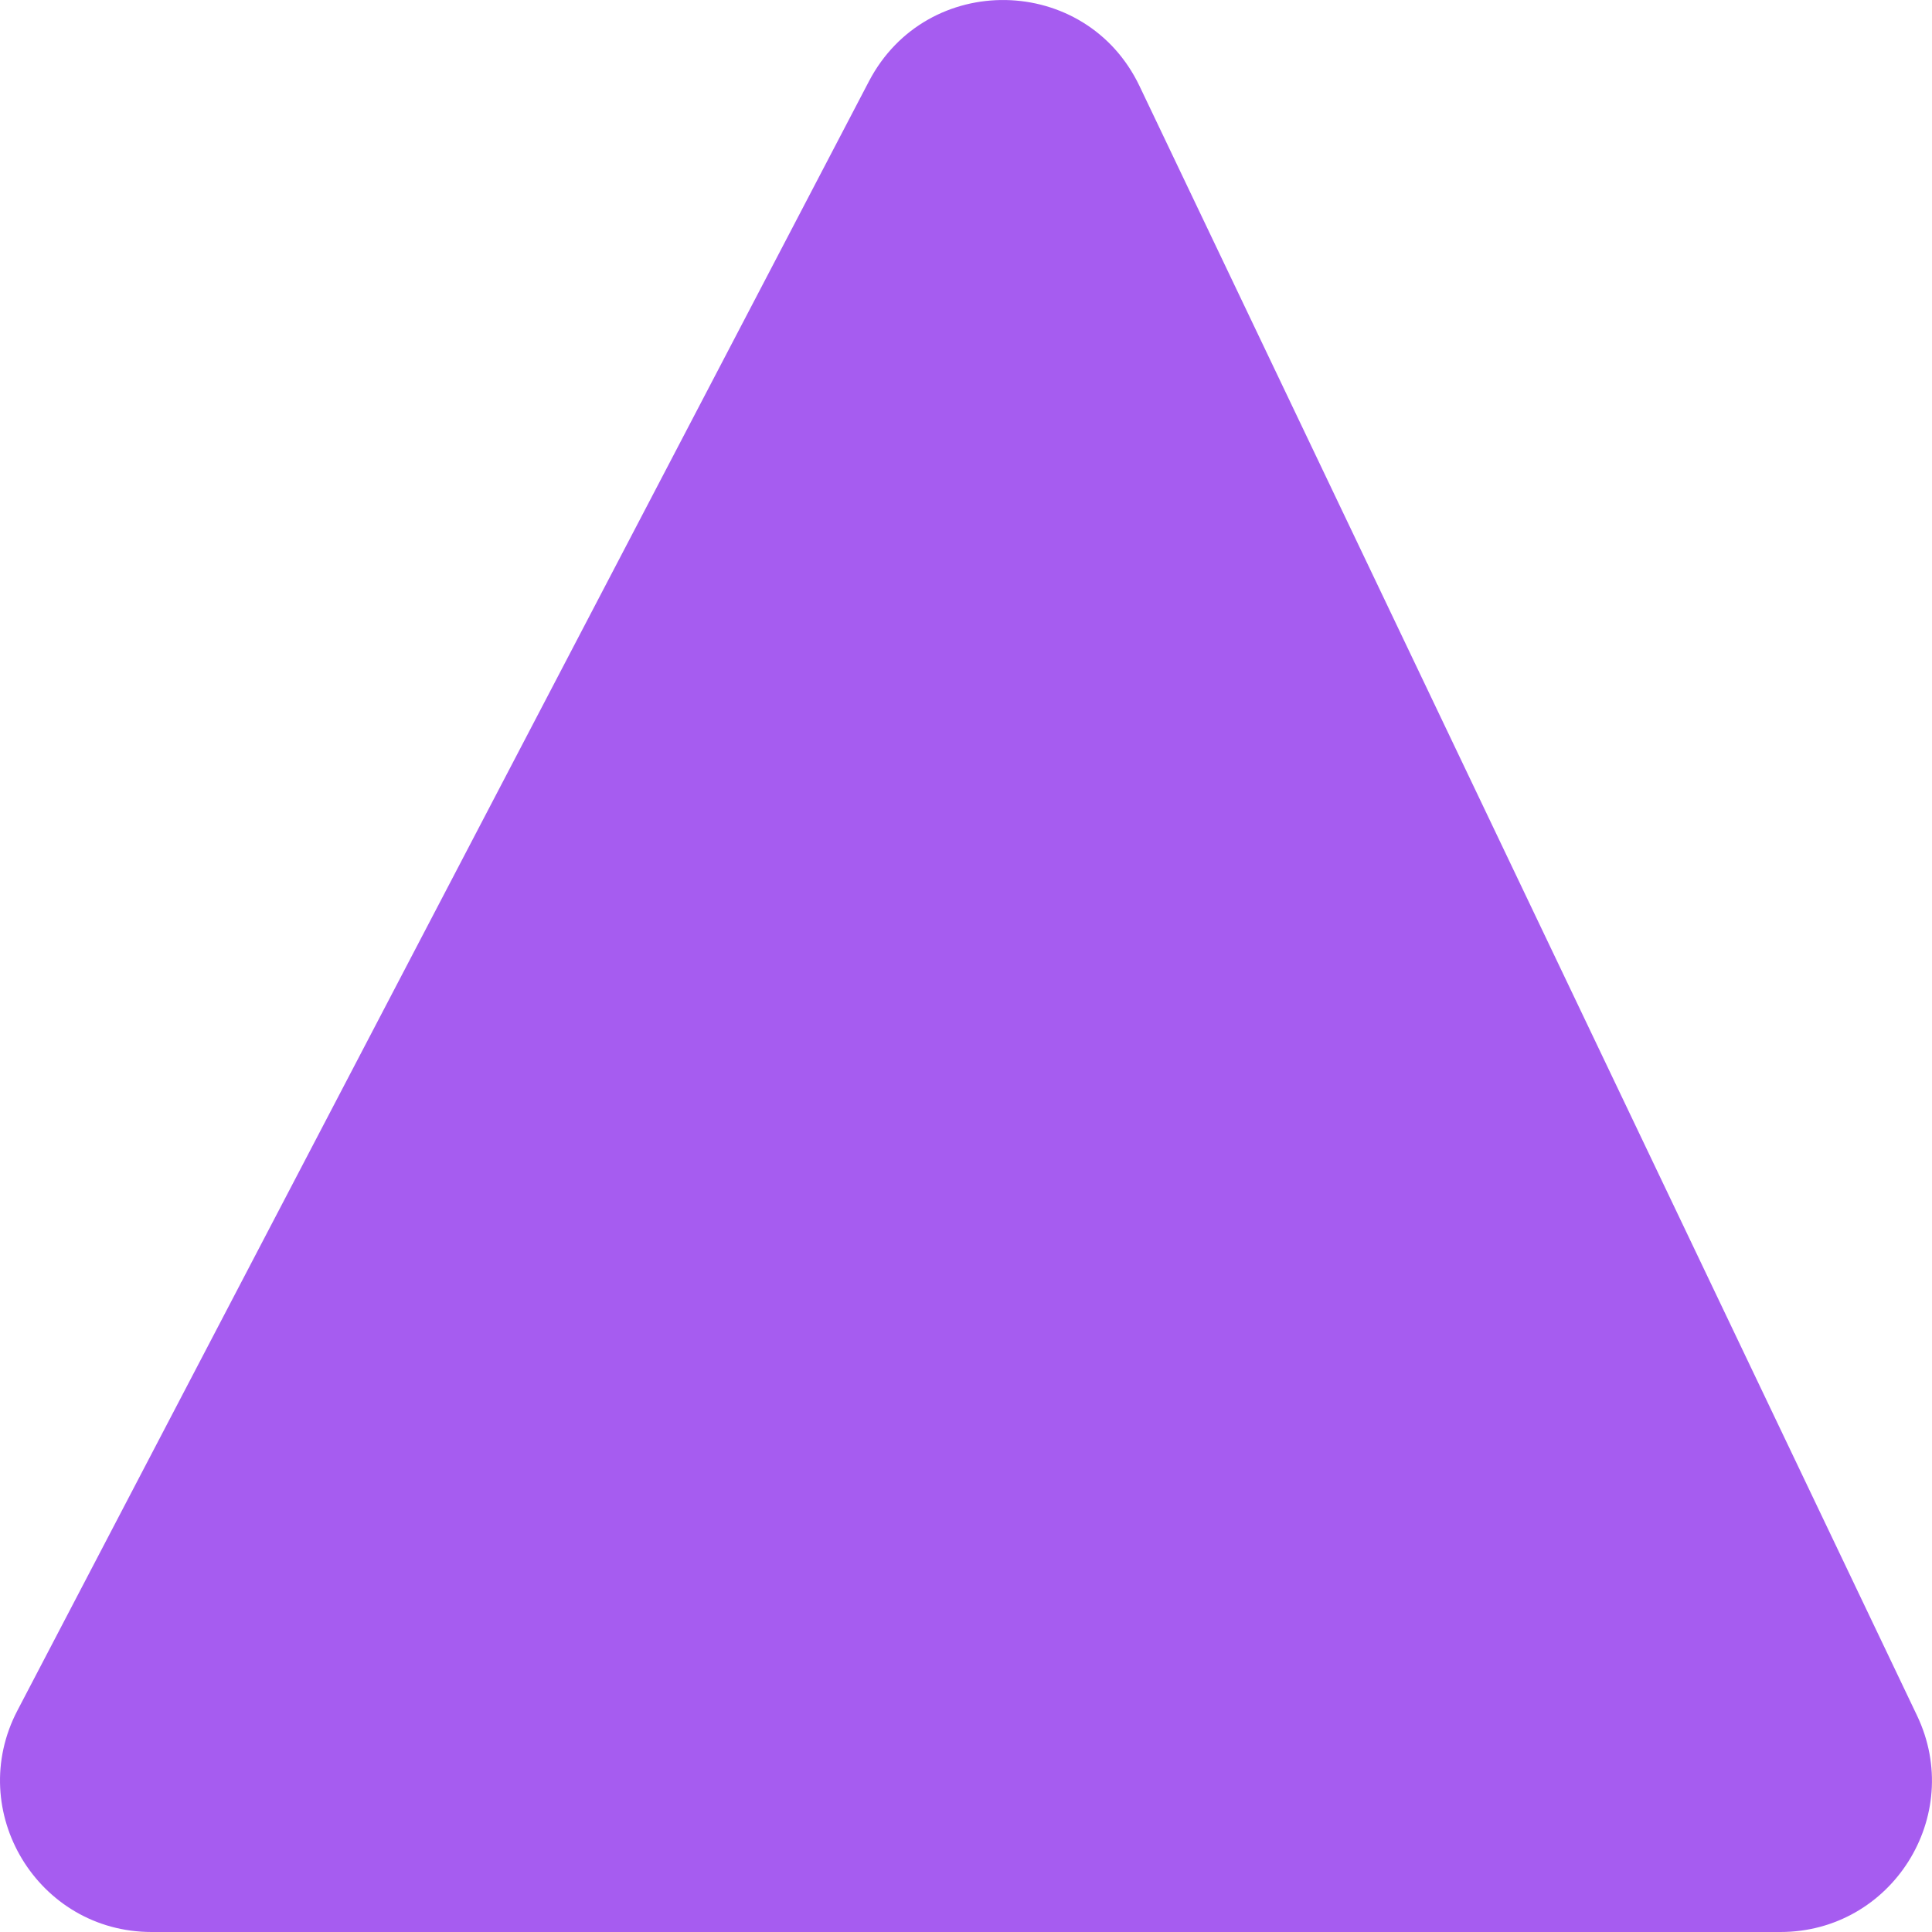
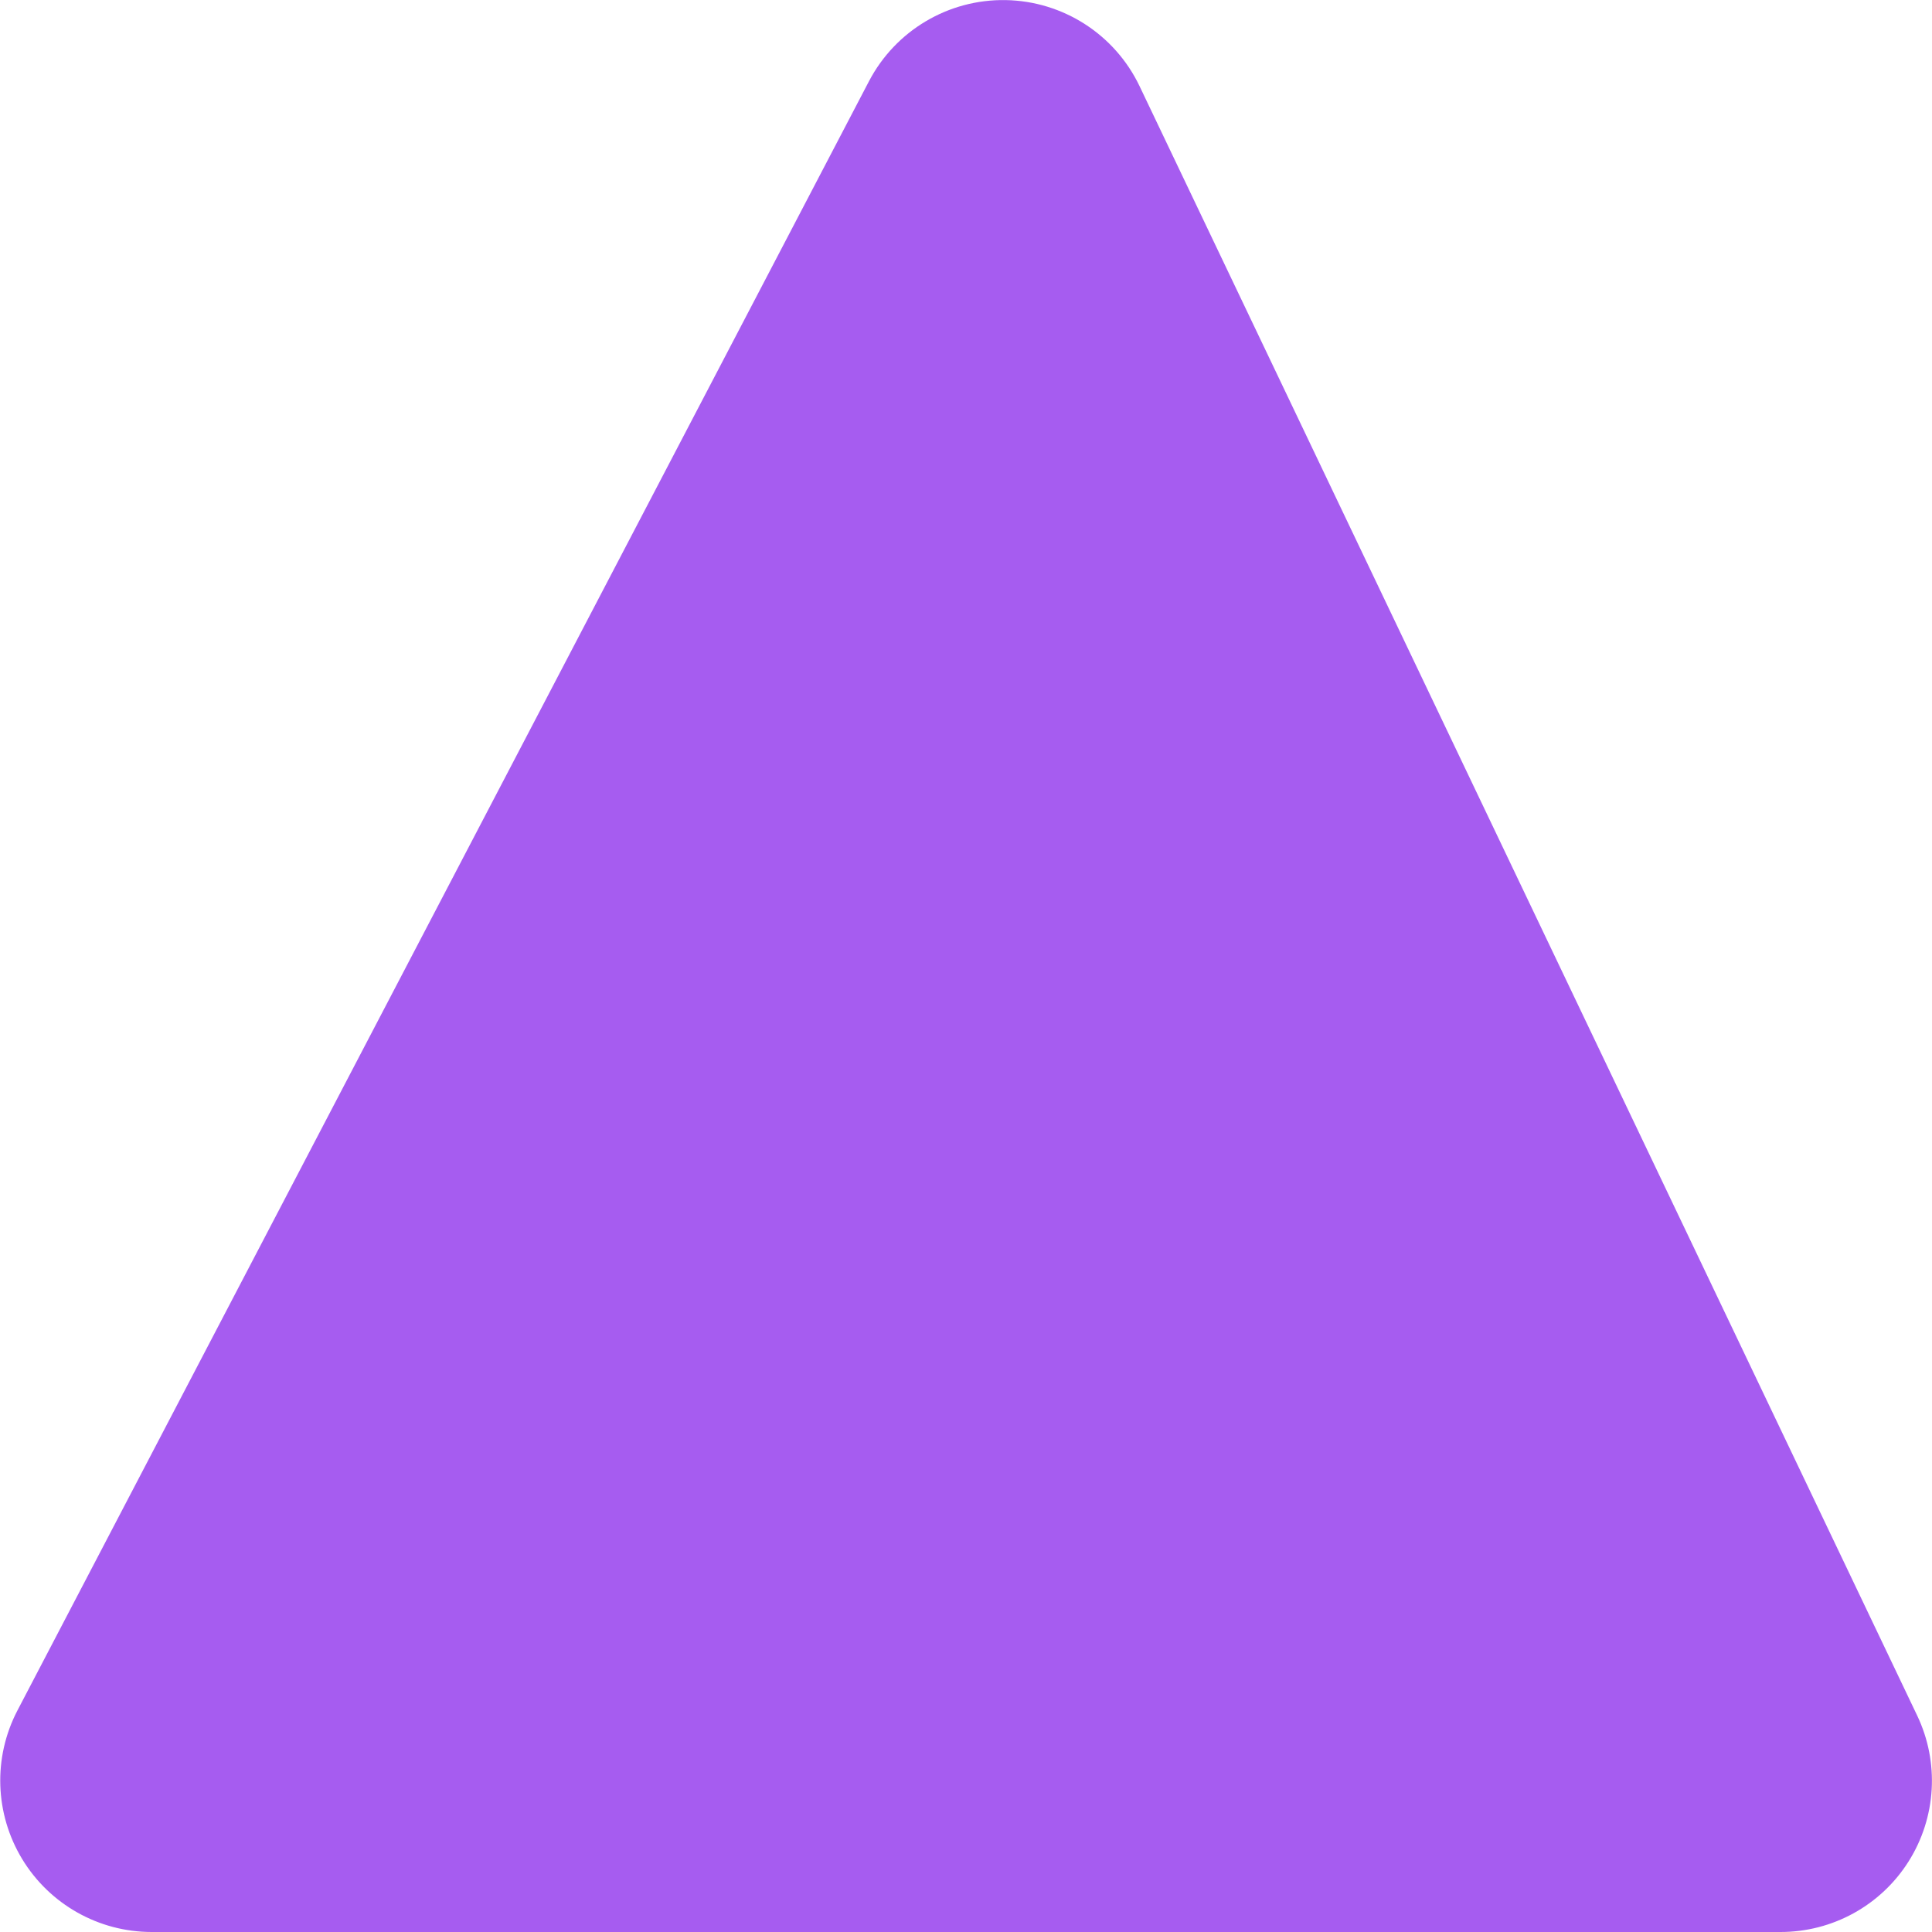
- <svg xmlns="http://www.w3.org/2000/svg" width="13" height="13" viewBox="0 0 13 13" fill="none">
-   <path d="M1.02 13C0.255 13 -0.237 12.188 0.117 11.51L5.847 0.547C6.236 -0.197 7.307 -0.178 7.668 0.58L12.899 11.543C13.222 12.219 12.729 13 11.98 13L1.02 13Z" fill="#A65CF0" />
+ <svg xmlns="http://www.w3.org/2000/svg" width="13" height="13" fill="none">
+   <path d="M1.02 13a1.019 1.019 0 0 1-.903-1.49L5.847.547A1.018 1.018 0 0 1 7.668.58L12.9 11.543A1.018 1.018 0 0 1 11.98 13H1.02Z" fill="#A65CF0" />
</svg>
